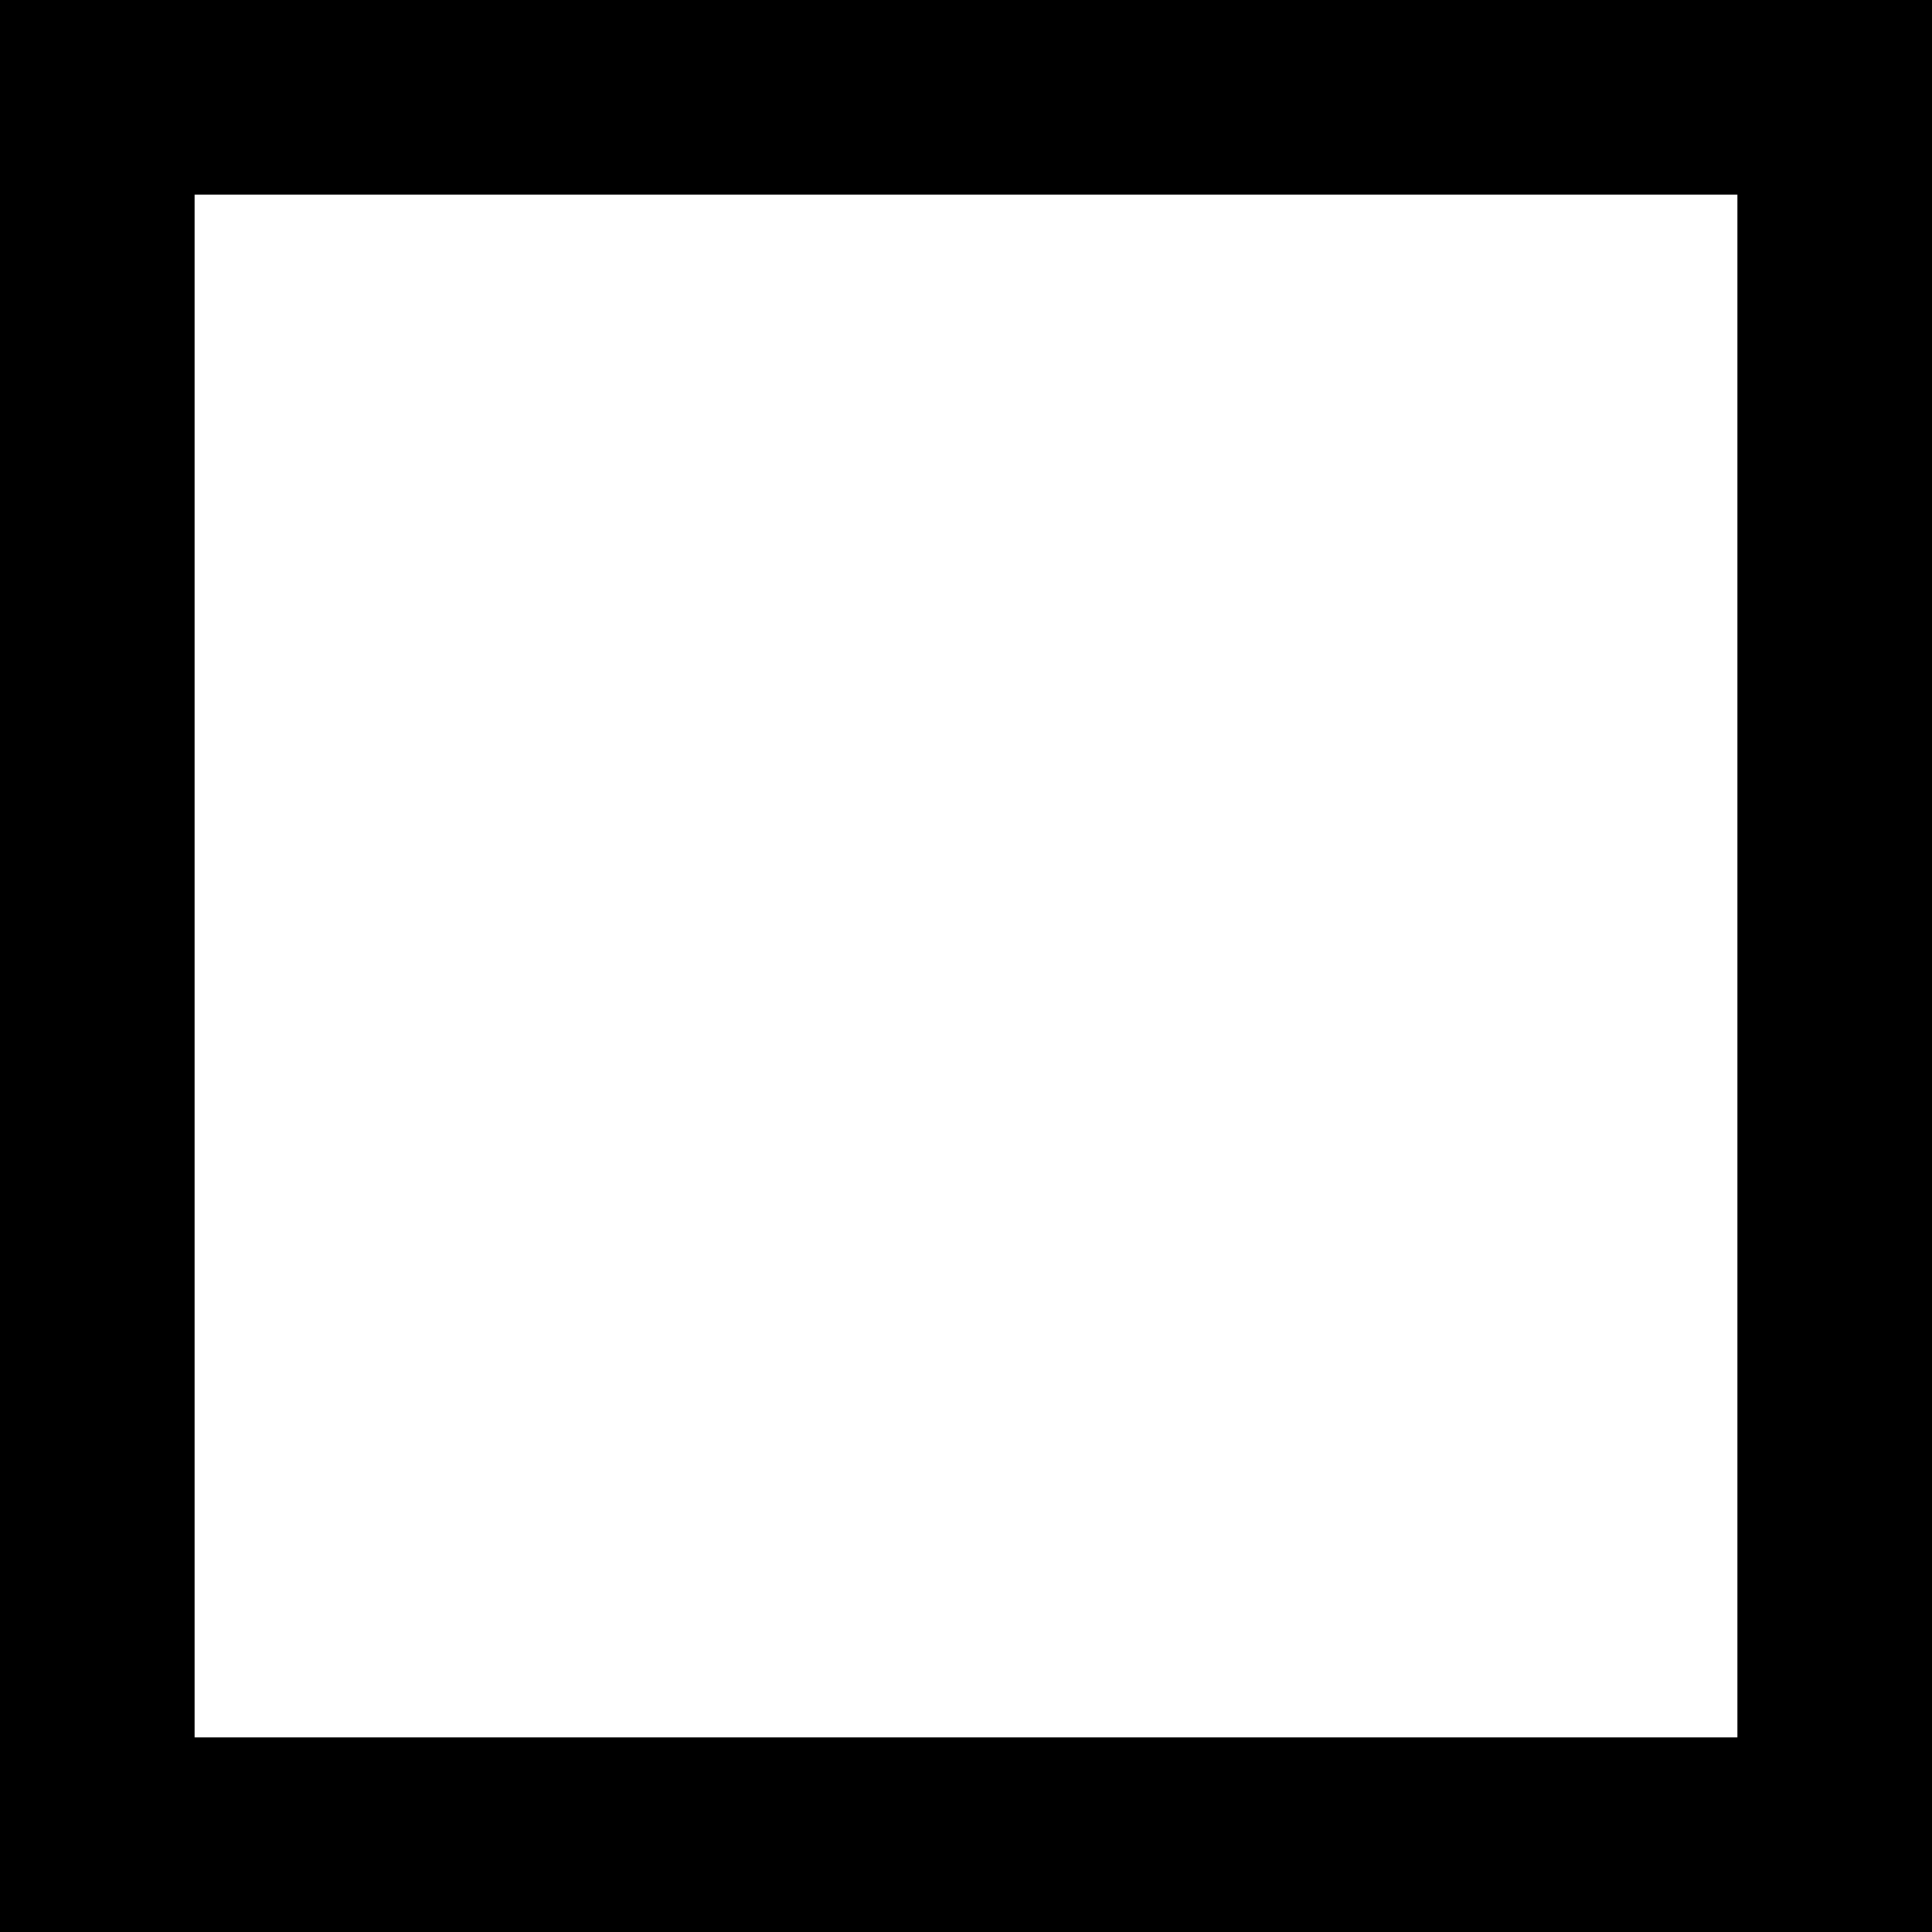
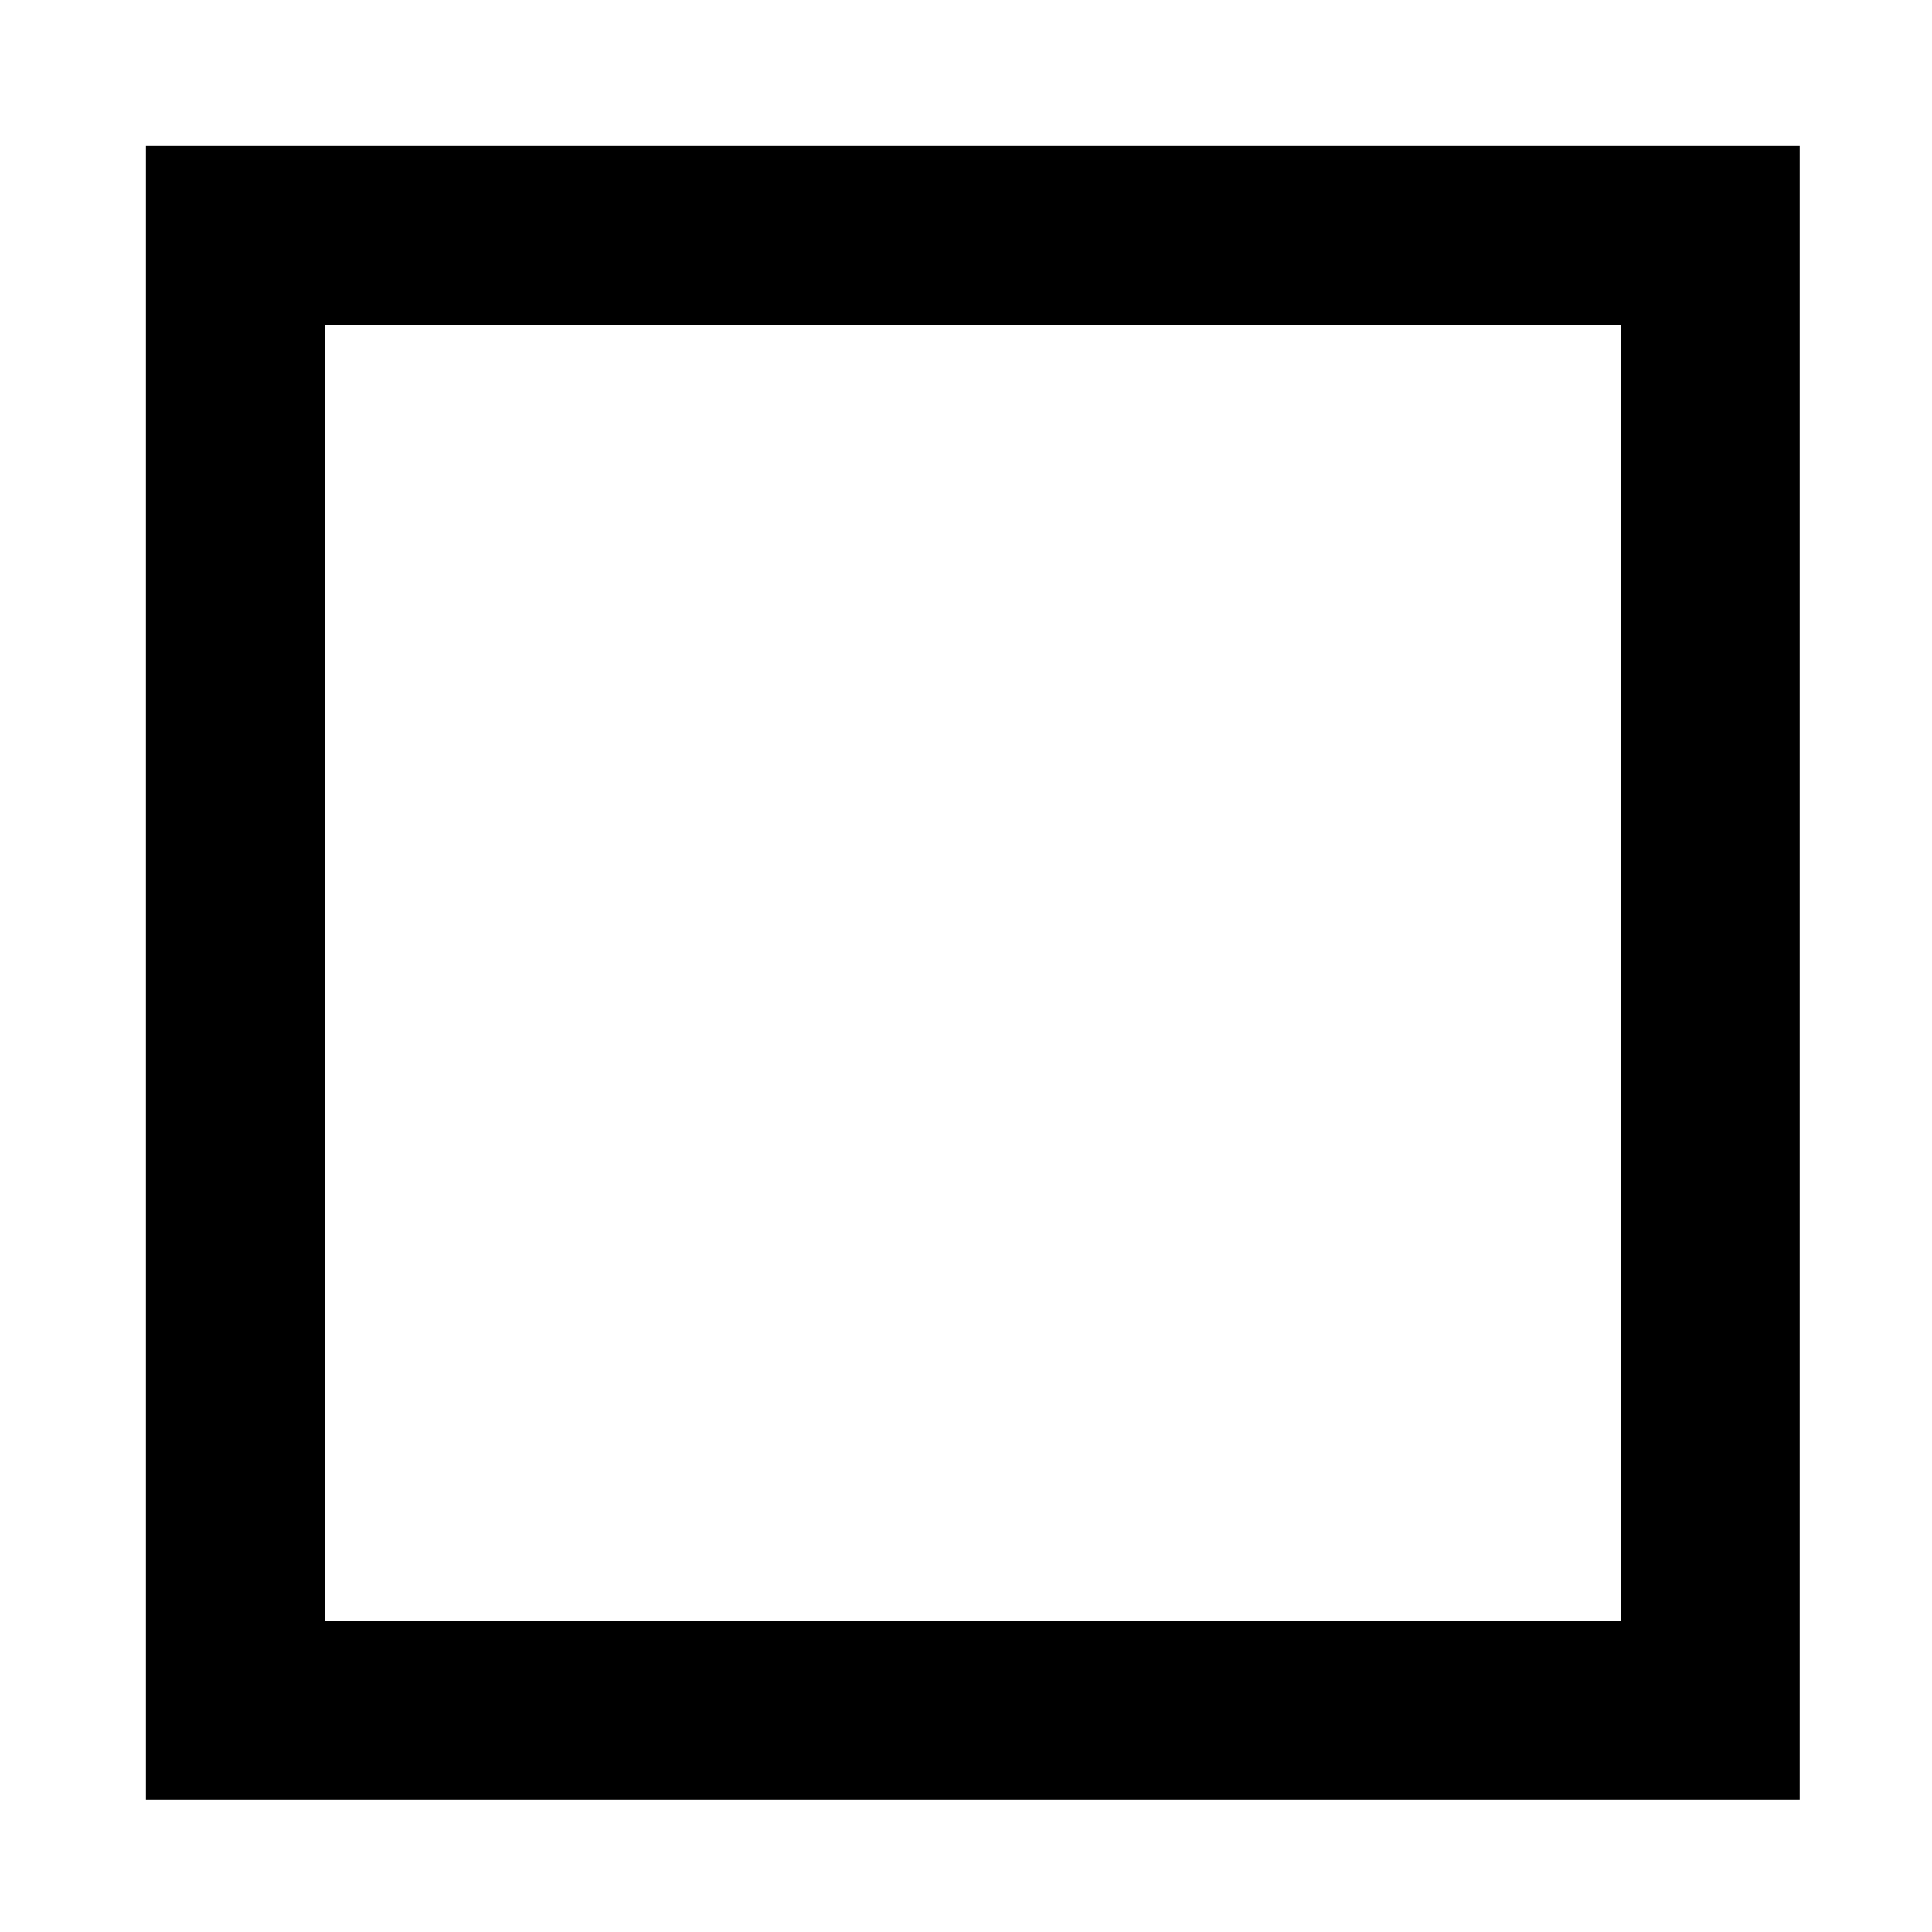
<svg xmlns="http://www.w3.org/2000/svg" width="1.986mm" height="1.986mm" version="1.1" viewBox="0 0 1.986 1.986">
  <g transform="translate(-12.103 -12.837)">
-     <rect x="12.203" y="12.937" width="1.786" height="1.786" fill="none" stroke="#000" stroke-width=".2" />
+     <rect x="12.345" y="13.079" width="1.516" height="1.516" fill="none" image-rendering="auto" stroke="#000" stroke-width=".184" />
  </g>
</svg>
